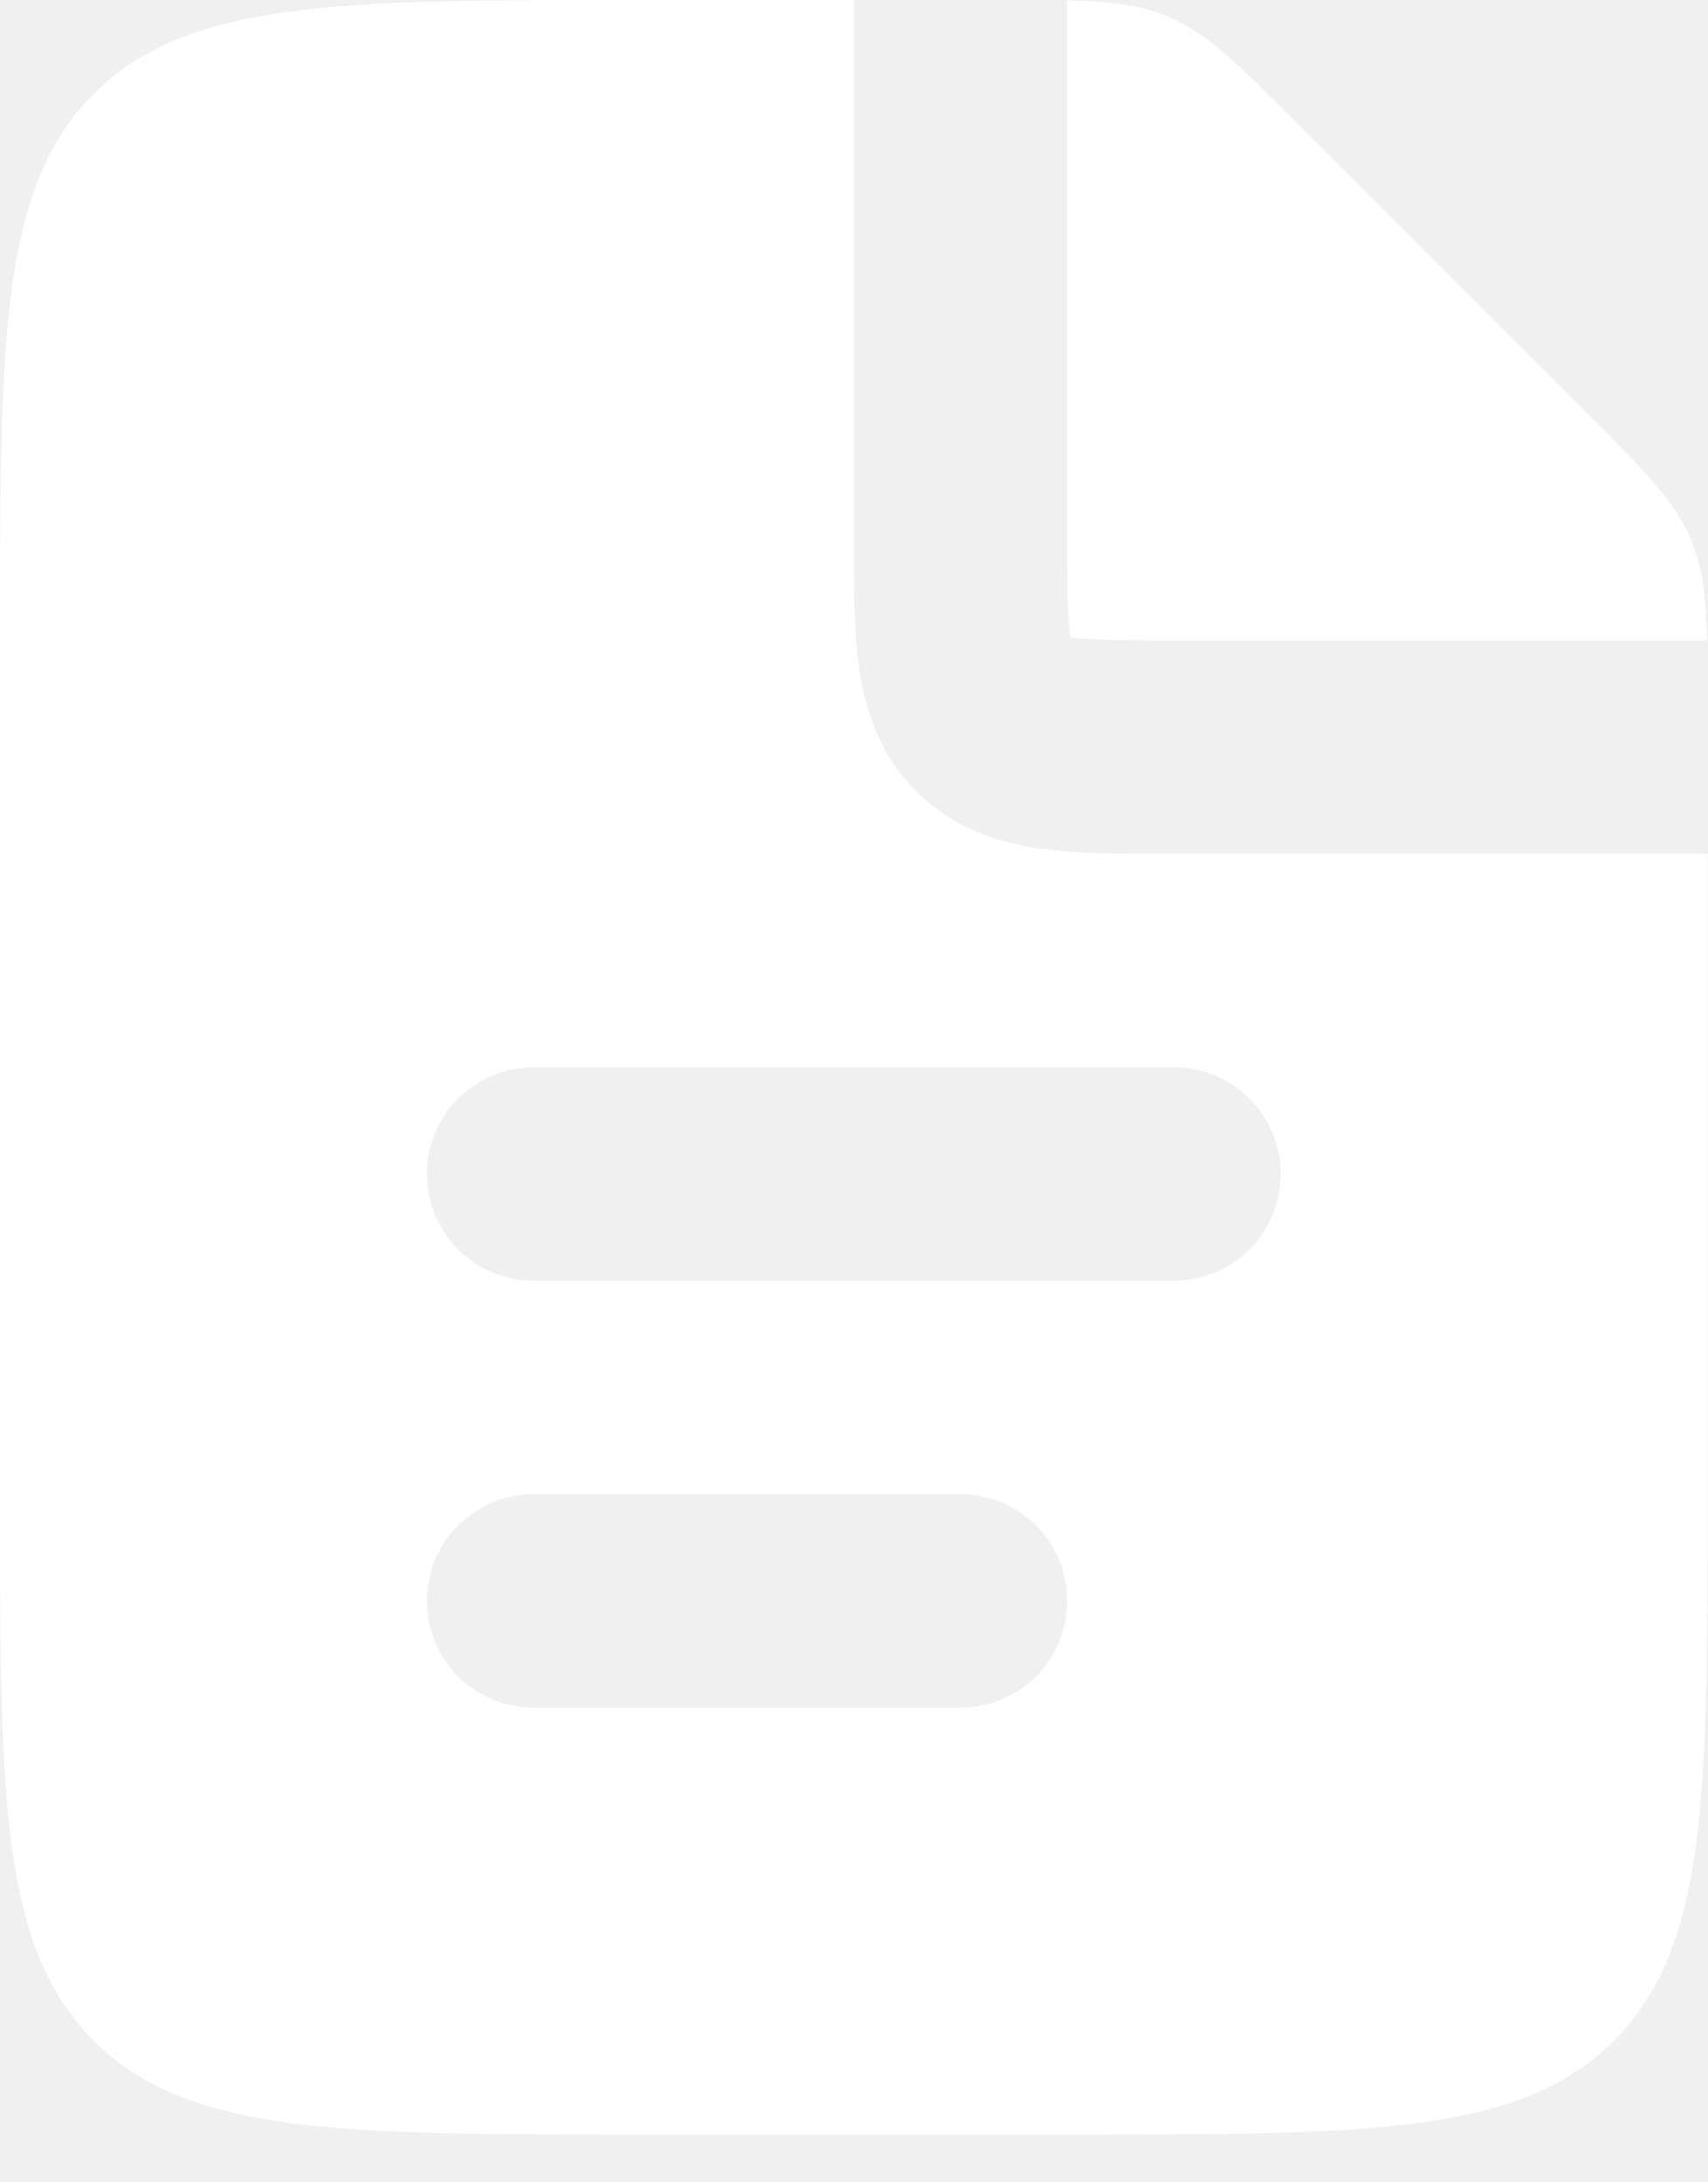
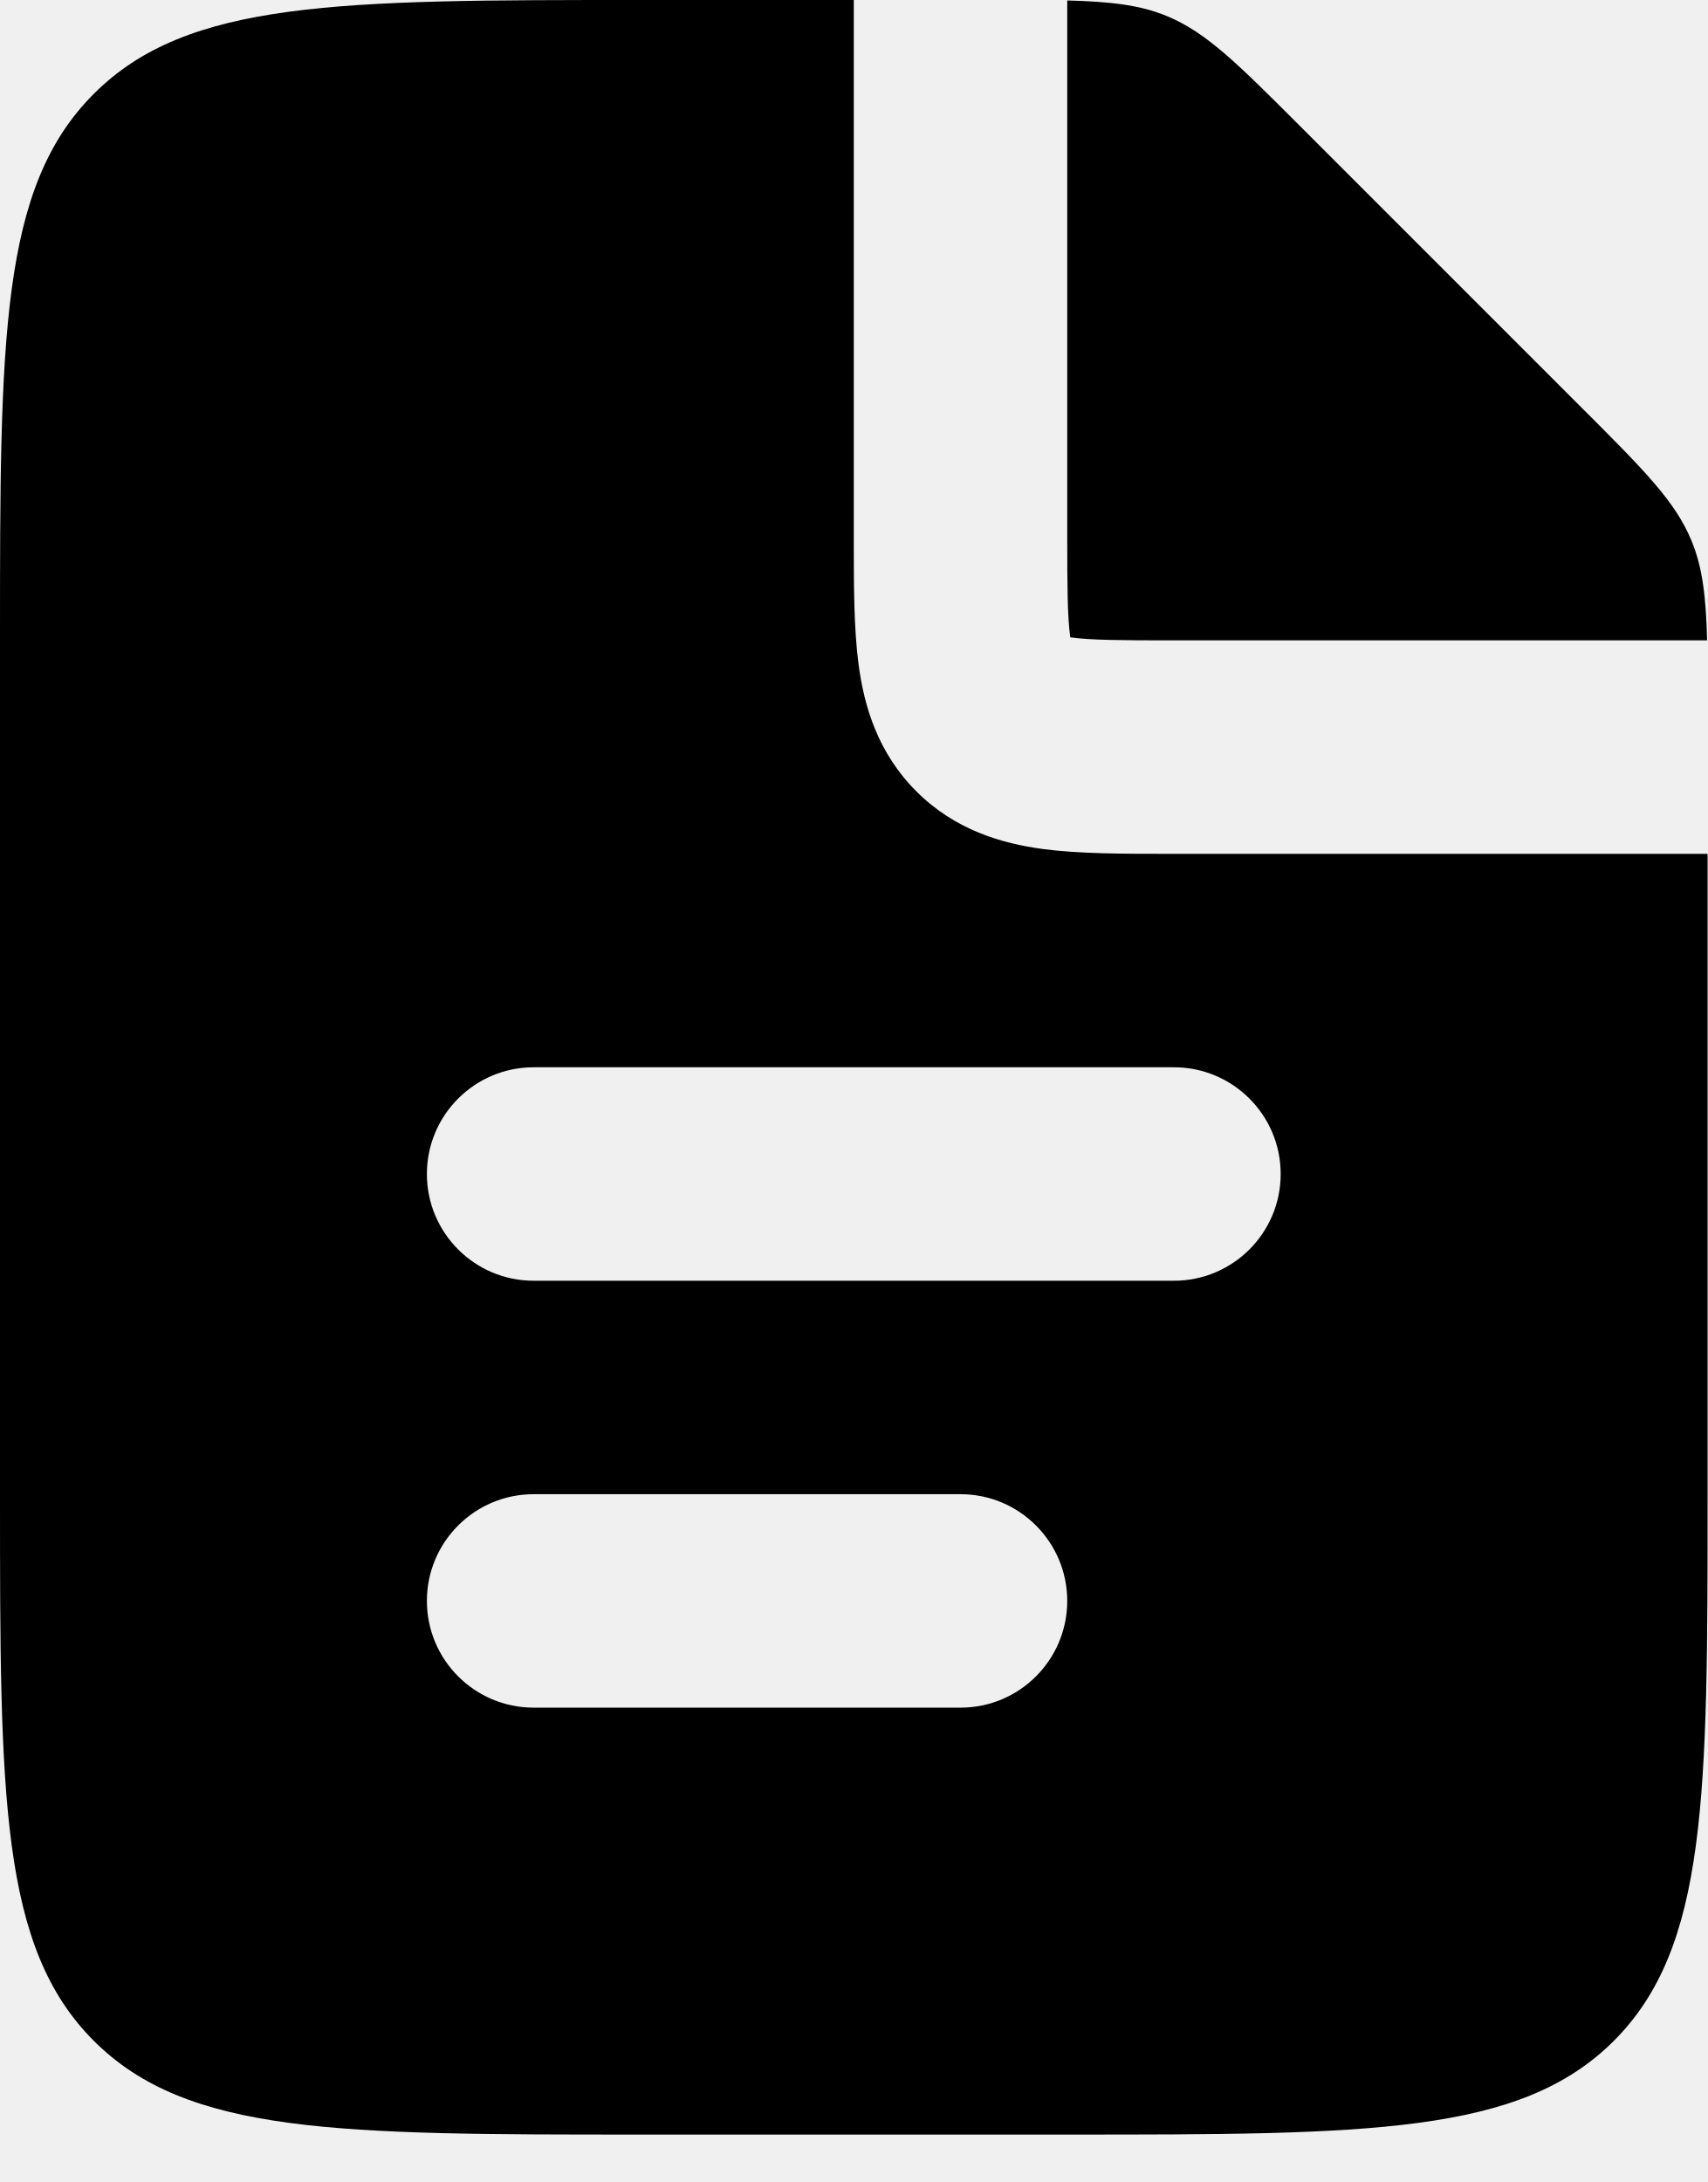
<svg xmlns="http://www.w3.org/2000/svg" width="18" height="23" viewBox="0 0 18 23" fill="none">
  <g id="Subtract">
-     <path fill-rule="evenodd" clip-rule="evenodd" d="M9 0L9 5.686C9 6.163 9 6.627 9.051 7.009C9.109 7.44 9.25 7.932 9.659 8.341C10.068 8.75 10.56 8.891 10.991 8.949C11.373 9 11.837 9 12.314 9L18 9V15.75C18 18.932 18 20.523 17.012 21.512C16.023 22.5 14.432 22.5 11.25 22.5H6.75C3.568 22.5 1.977 22.5 0.989 21.512C0 20.523 0 18.932 0 15.75V6.75C0 3.568 0 1.977 0.989 0.989C1.977 0 3.568 0 6.75 0H9ZM4.5 12.375C4.5 11.754 5.004 11.25 5.625 11.25L12.375 11.25C12.996 11.25 13.5 11.754 13.5 12.375C13.5 12.996 12.996 13.5 12.375 13.5L5.625 13.5C5.004 13.5 4.5 12.996 4.5 12.375ZM5.625 15.75C5.004 15.75 4.5 16.254 4.5 16.875C4.5 17.496 5.004 18 5.625 18H10.125C10.746 18 11.25 17.496 11.25 16.875C11.25 16.254 10.746 15.75 10.125 15.75H5.625Z" fill="white" />
-     <path d="M11.25 0.005V5.625C11.25 6.187 11.252 6.496 11.281 6.71L11.282 6.718L11.29 6.719C11.504 6.748 11.813 6.75 12.375 6.75H17.995C17.983 6.287 17.947 5.98 17.829 5.696C17.657 5.282 17.332 4.957 16.682 4.307L13.693 1.318C13.043 0.668 12.717 0.343 12.304 0.171C12.02 0.053 11.713 0.017 11.25 0.005Z" fill="white" />
+     <path fill-rule="evenodd" clip-rule="evenodd" d="M9 0L9 5.686C9 6.163 9 6.627 9.051 7.009C9.109 7.44 9.25 7.932 9.659 8.341C10.068 8.75 10.56 8.891 10.991 8.949C11.373 9 11.837 9 12.314 9L18 9V15.75C18 18.932 18 20.523 17.012 21.512C16.023 22.5 14.432 22.5 11.25 22.5H6.75C3.568 22.5 1.977 22.5 0.989 21.512C0 20.523 0 18.932 0 15.75V6.75C0 3.568 0 1.977 0.989 0.989C1.977 0 3.568 0 6.75 0H9ZM4.5 12.375C4.5 11.754 5.004 11.25 5.625 11.25L12.375 11.25C12.996 11.25 13.5 11.754 13.5 12.375C13.5 12.996 12.996 13.5 12.375 13.5L5.625 13.5C5.004 13.5 4.5 12.996 4.5 12.375ZM5.625 15.75C5.004 15.75 4.5 16.254 4.5 16.875C4.5 17.496 5.004 18 5.625 18H10.125C10.746 18 11.25 17.496 11.25 16.875C11.25 16.254 10.746 15.75 10.125 15.75H5.625Z" fill="#000000" />
+     <path d="M11.25 0.005V5.625C11.25 6.187 11.252 6.496 11.281 6.71L11.282 6.718L11.29 6.719C11.504 6.748 11.813 6.75 12.375 6.75H17.995C17.983 6.287 17.947 5.98 17.829 5.696C17.657 5.282 17.332 4.957 16.682 4.307L13.693 1.318C13.043 0.668 12.717 0.343 12.304 0.171C12.02 0.053 11.713 0.017 11.25 0.005Z" fill="#000000" />
  </g>
</svg>
